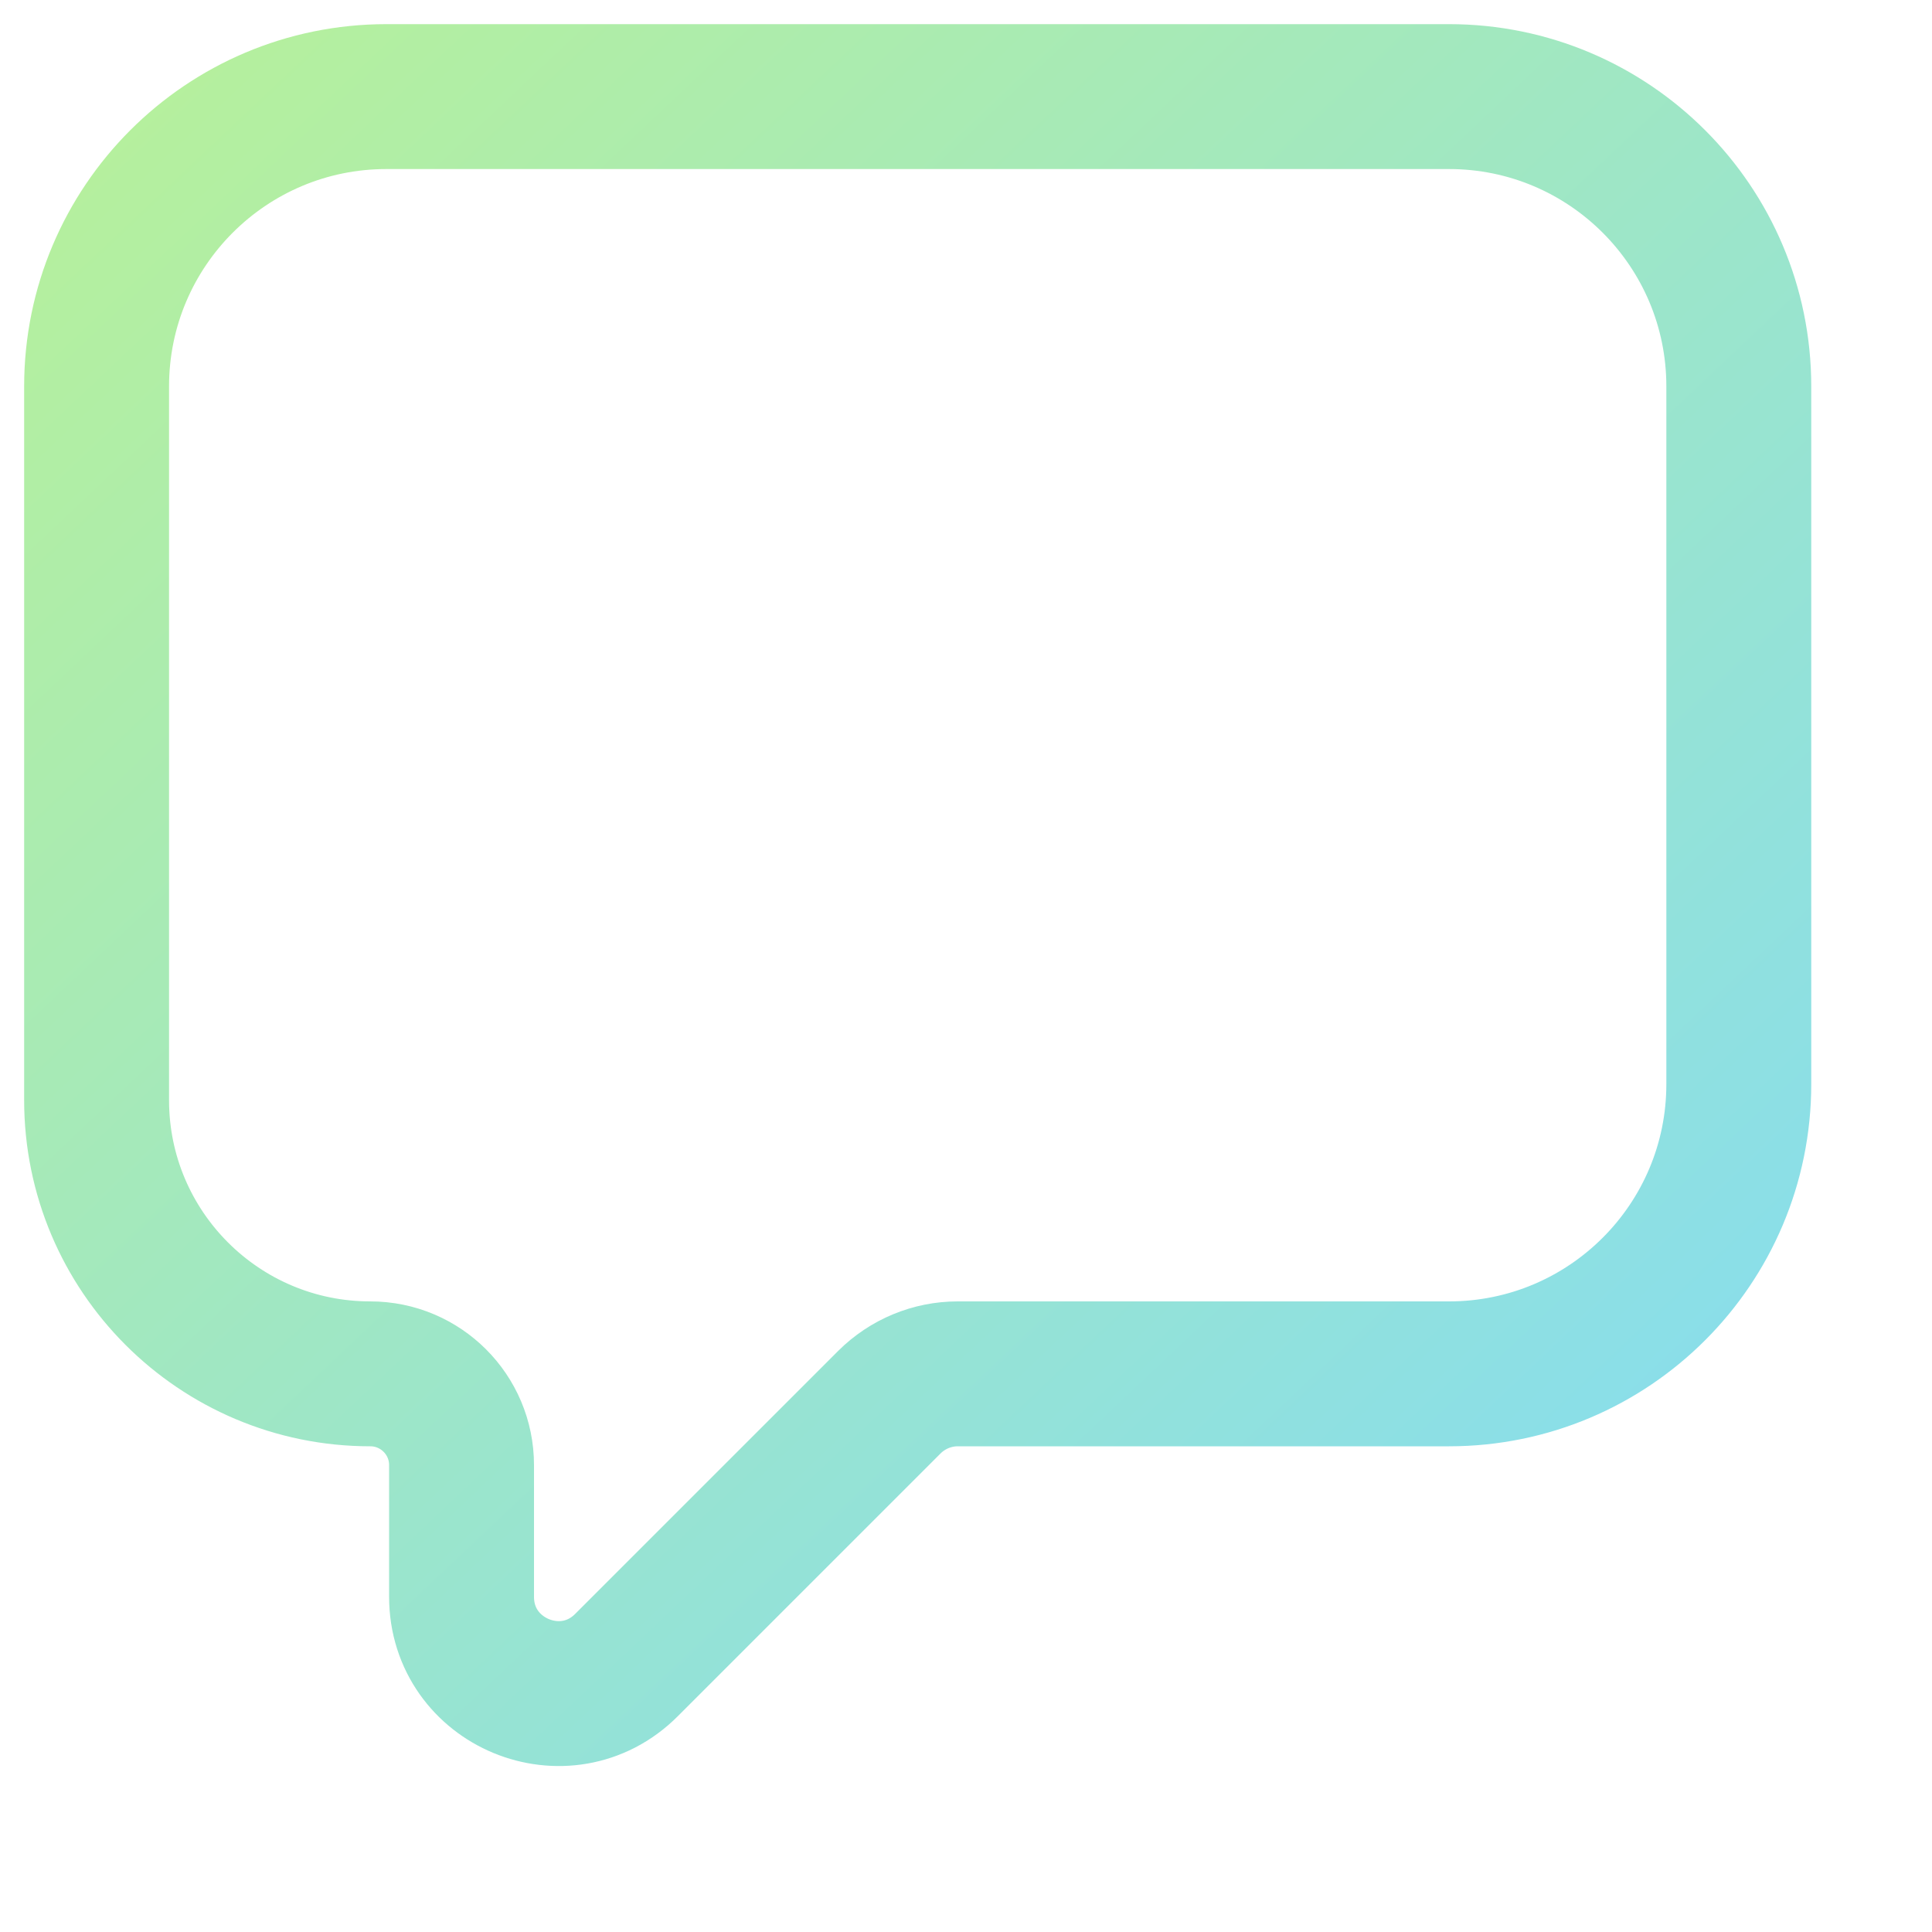
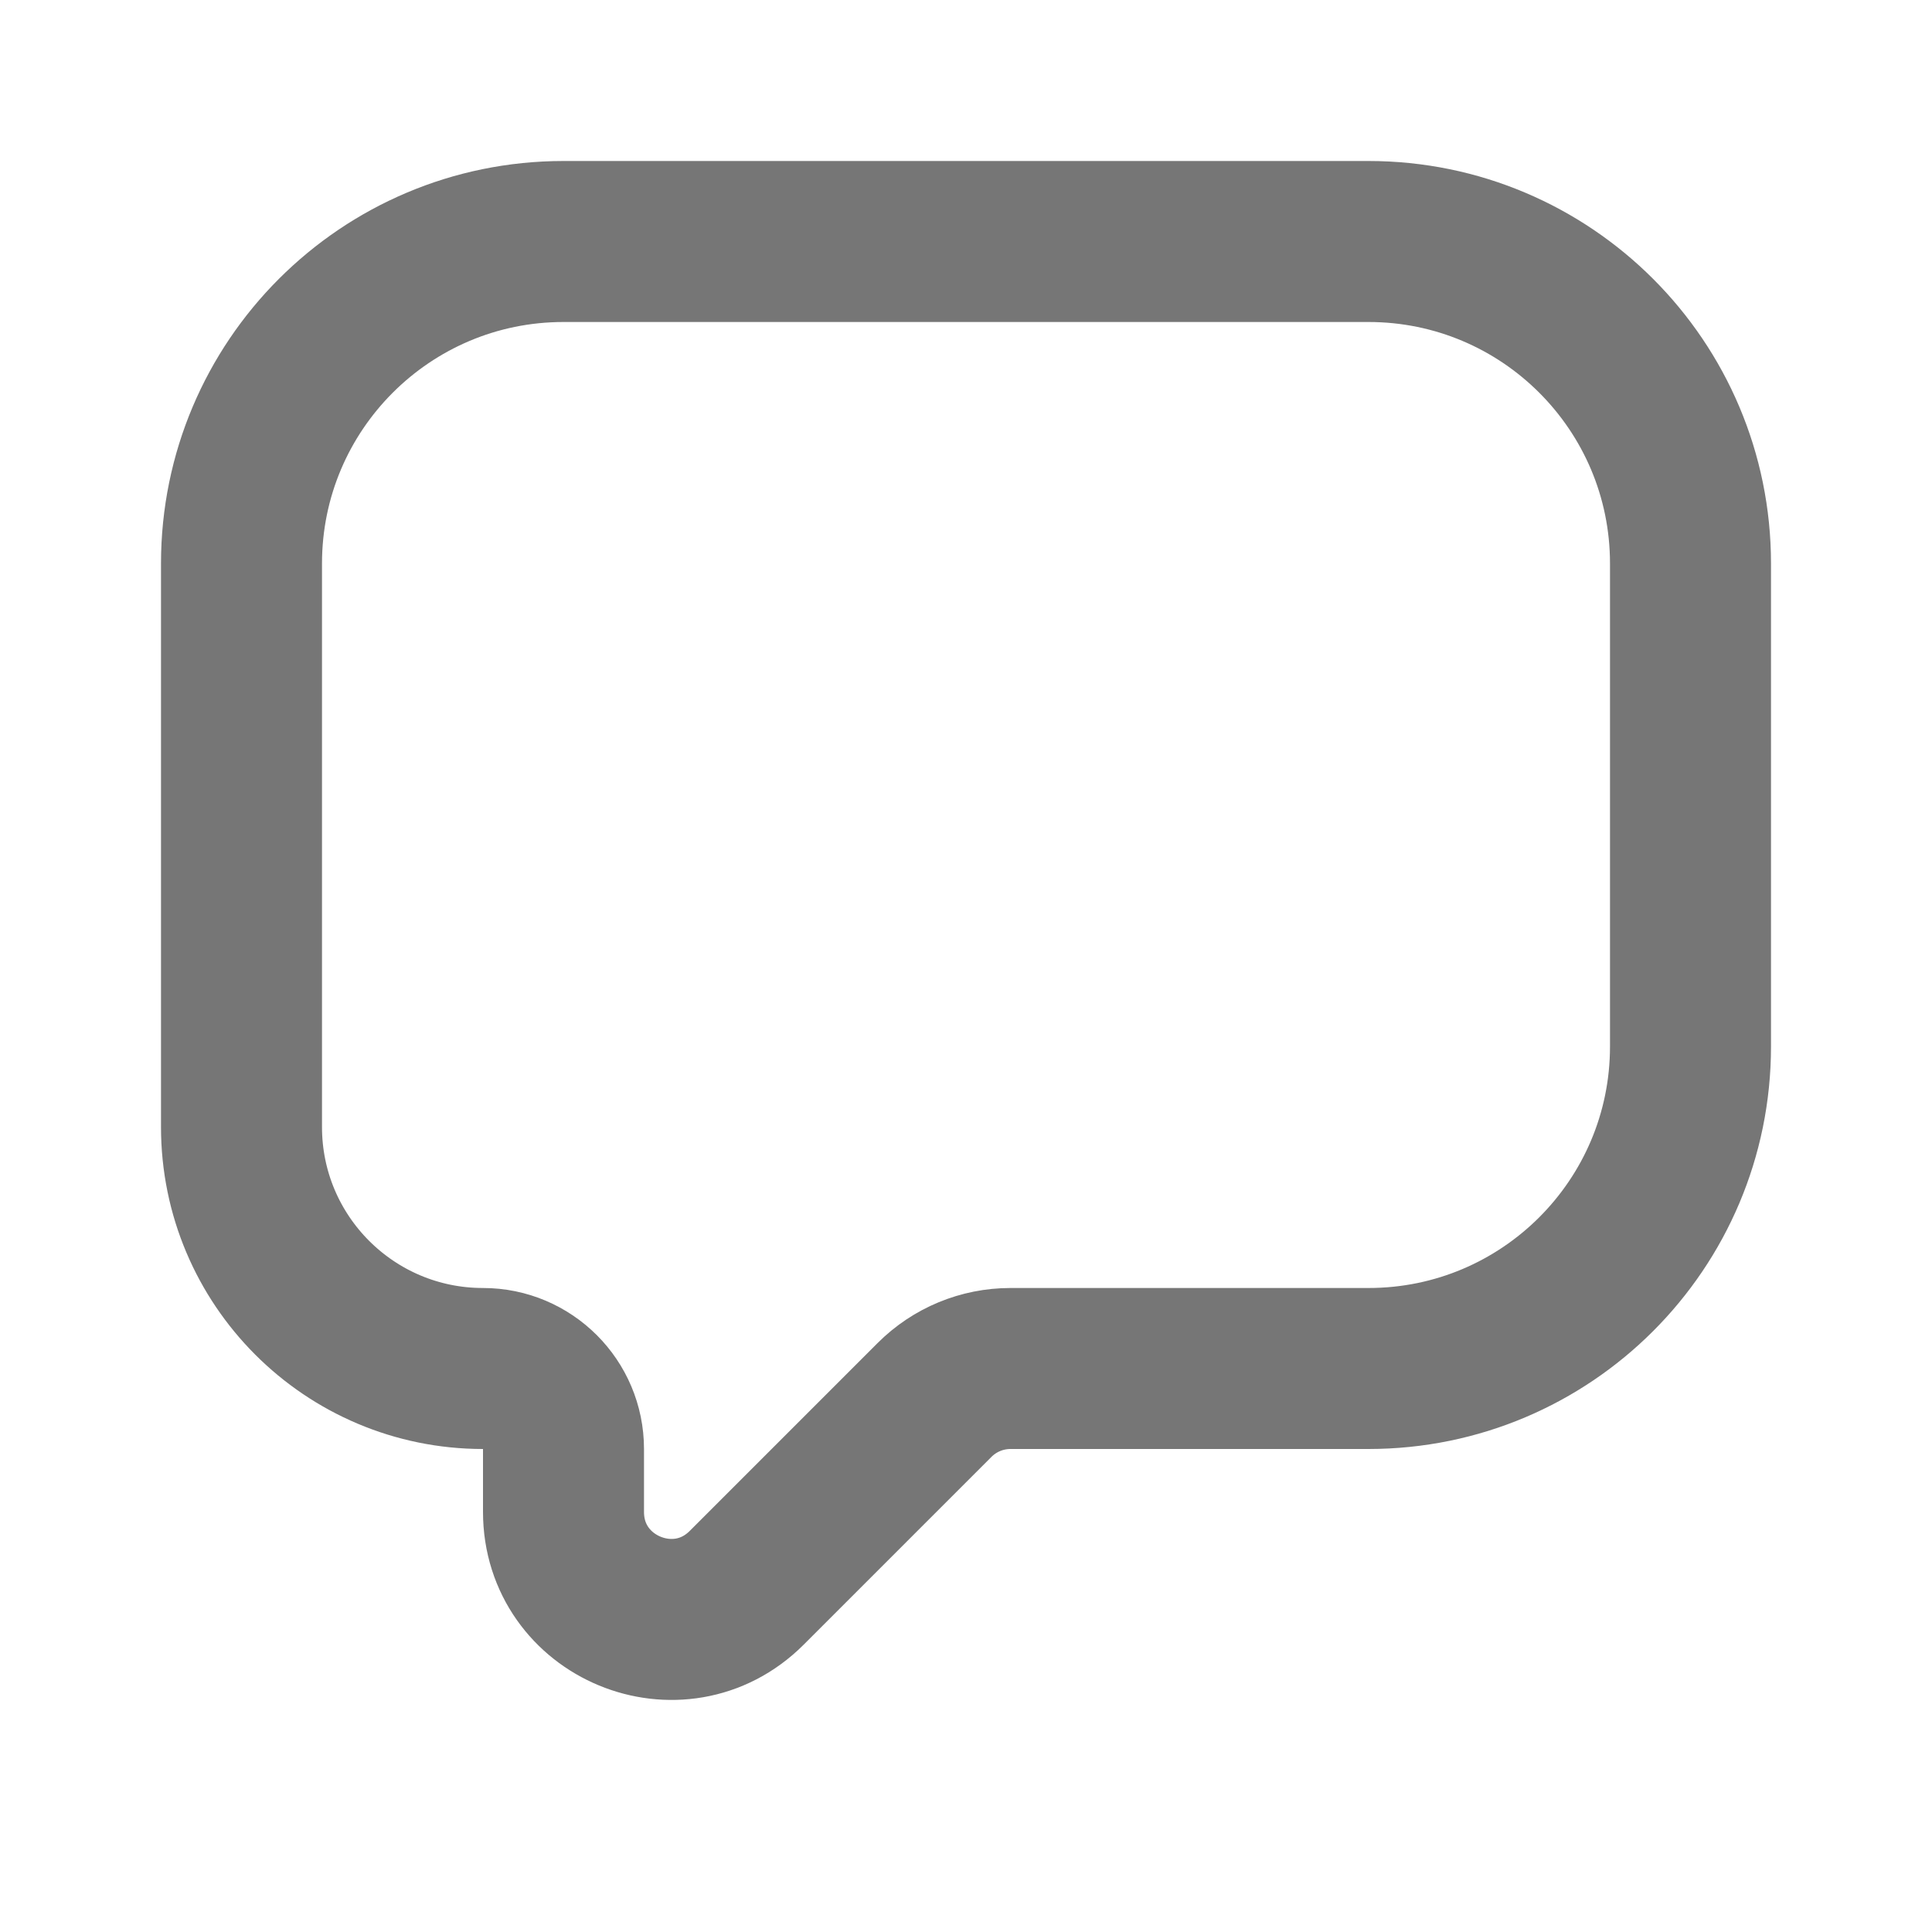
- <svg xmlns="http://www.w3.org/2000/svg" width="20" height="20" viewBox="0 0 20 20" fill="none">
-   <path d="M15 1H4C2.343 1 1 2.343 1 4V11.389C1 12.954 2.269 14.222 3.833 14.222C4.355 14.222 4.778 14.645 4.778 15.167V16.53C4.778 17.421 5.855 17.867 6.485 17.237L9.207 14.515C9.395 14.328 9.649 14.222 9.914 14.222H15C16.657 14.222 18 12.879 18 11.222V4C18 2.343 16.657 1 15 1Z" stroke="url(#paint0_linear_14_36)" stroke-width="1.5" stroke-linecap="round" />
-   <defs>
-     <linearGradient id="paint0_linear_14_36" x1="1" y1="1" x2="18" y2="19" gradientUnits="userSpaceOnUse">
-       <stop stop-color="#B6F09C" />
-       <stop offset="1" stop-color="#82DBF7" />
-     </linearGradient>
-   </defs>
+ <svg xmlns="http://www.w3.org/2000/svg" width="18" height="18" viewBox="0 0 18 18" fill="none">
+   <path d="M12.75 2.25H5.25C3.593 2.25 2.25 3.593 2.25 5.25V10.5C2.25 11.743 3.257 12.75 4.5 12.75C4.914 12.75 5.25 13.086 5.25 13.5V14.086C5.25 14.977 6.327 15.423 6.957 14.793L8.707 13.043C8.895 12.855 9.149 12.75 9.414 12.75H12.75C14.407 12.75 15.75 11.407 15.75 9.75V5.25C15.75 3.593 14.407 2.25 12.75 2.25Z" stroke="#767676" stroke-width="1.5" stroke-linecap="round" />
</svg>
